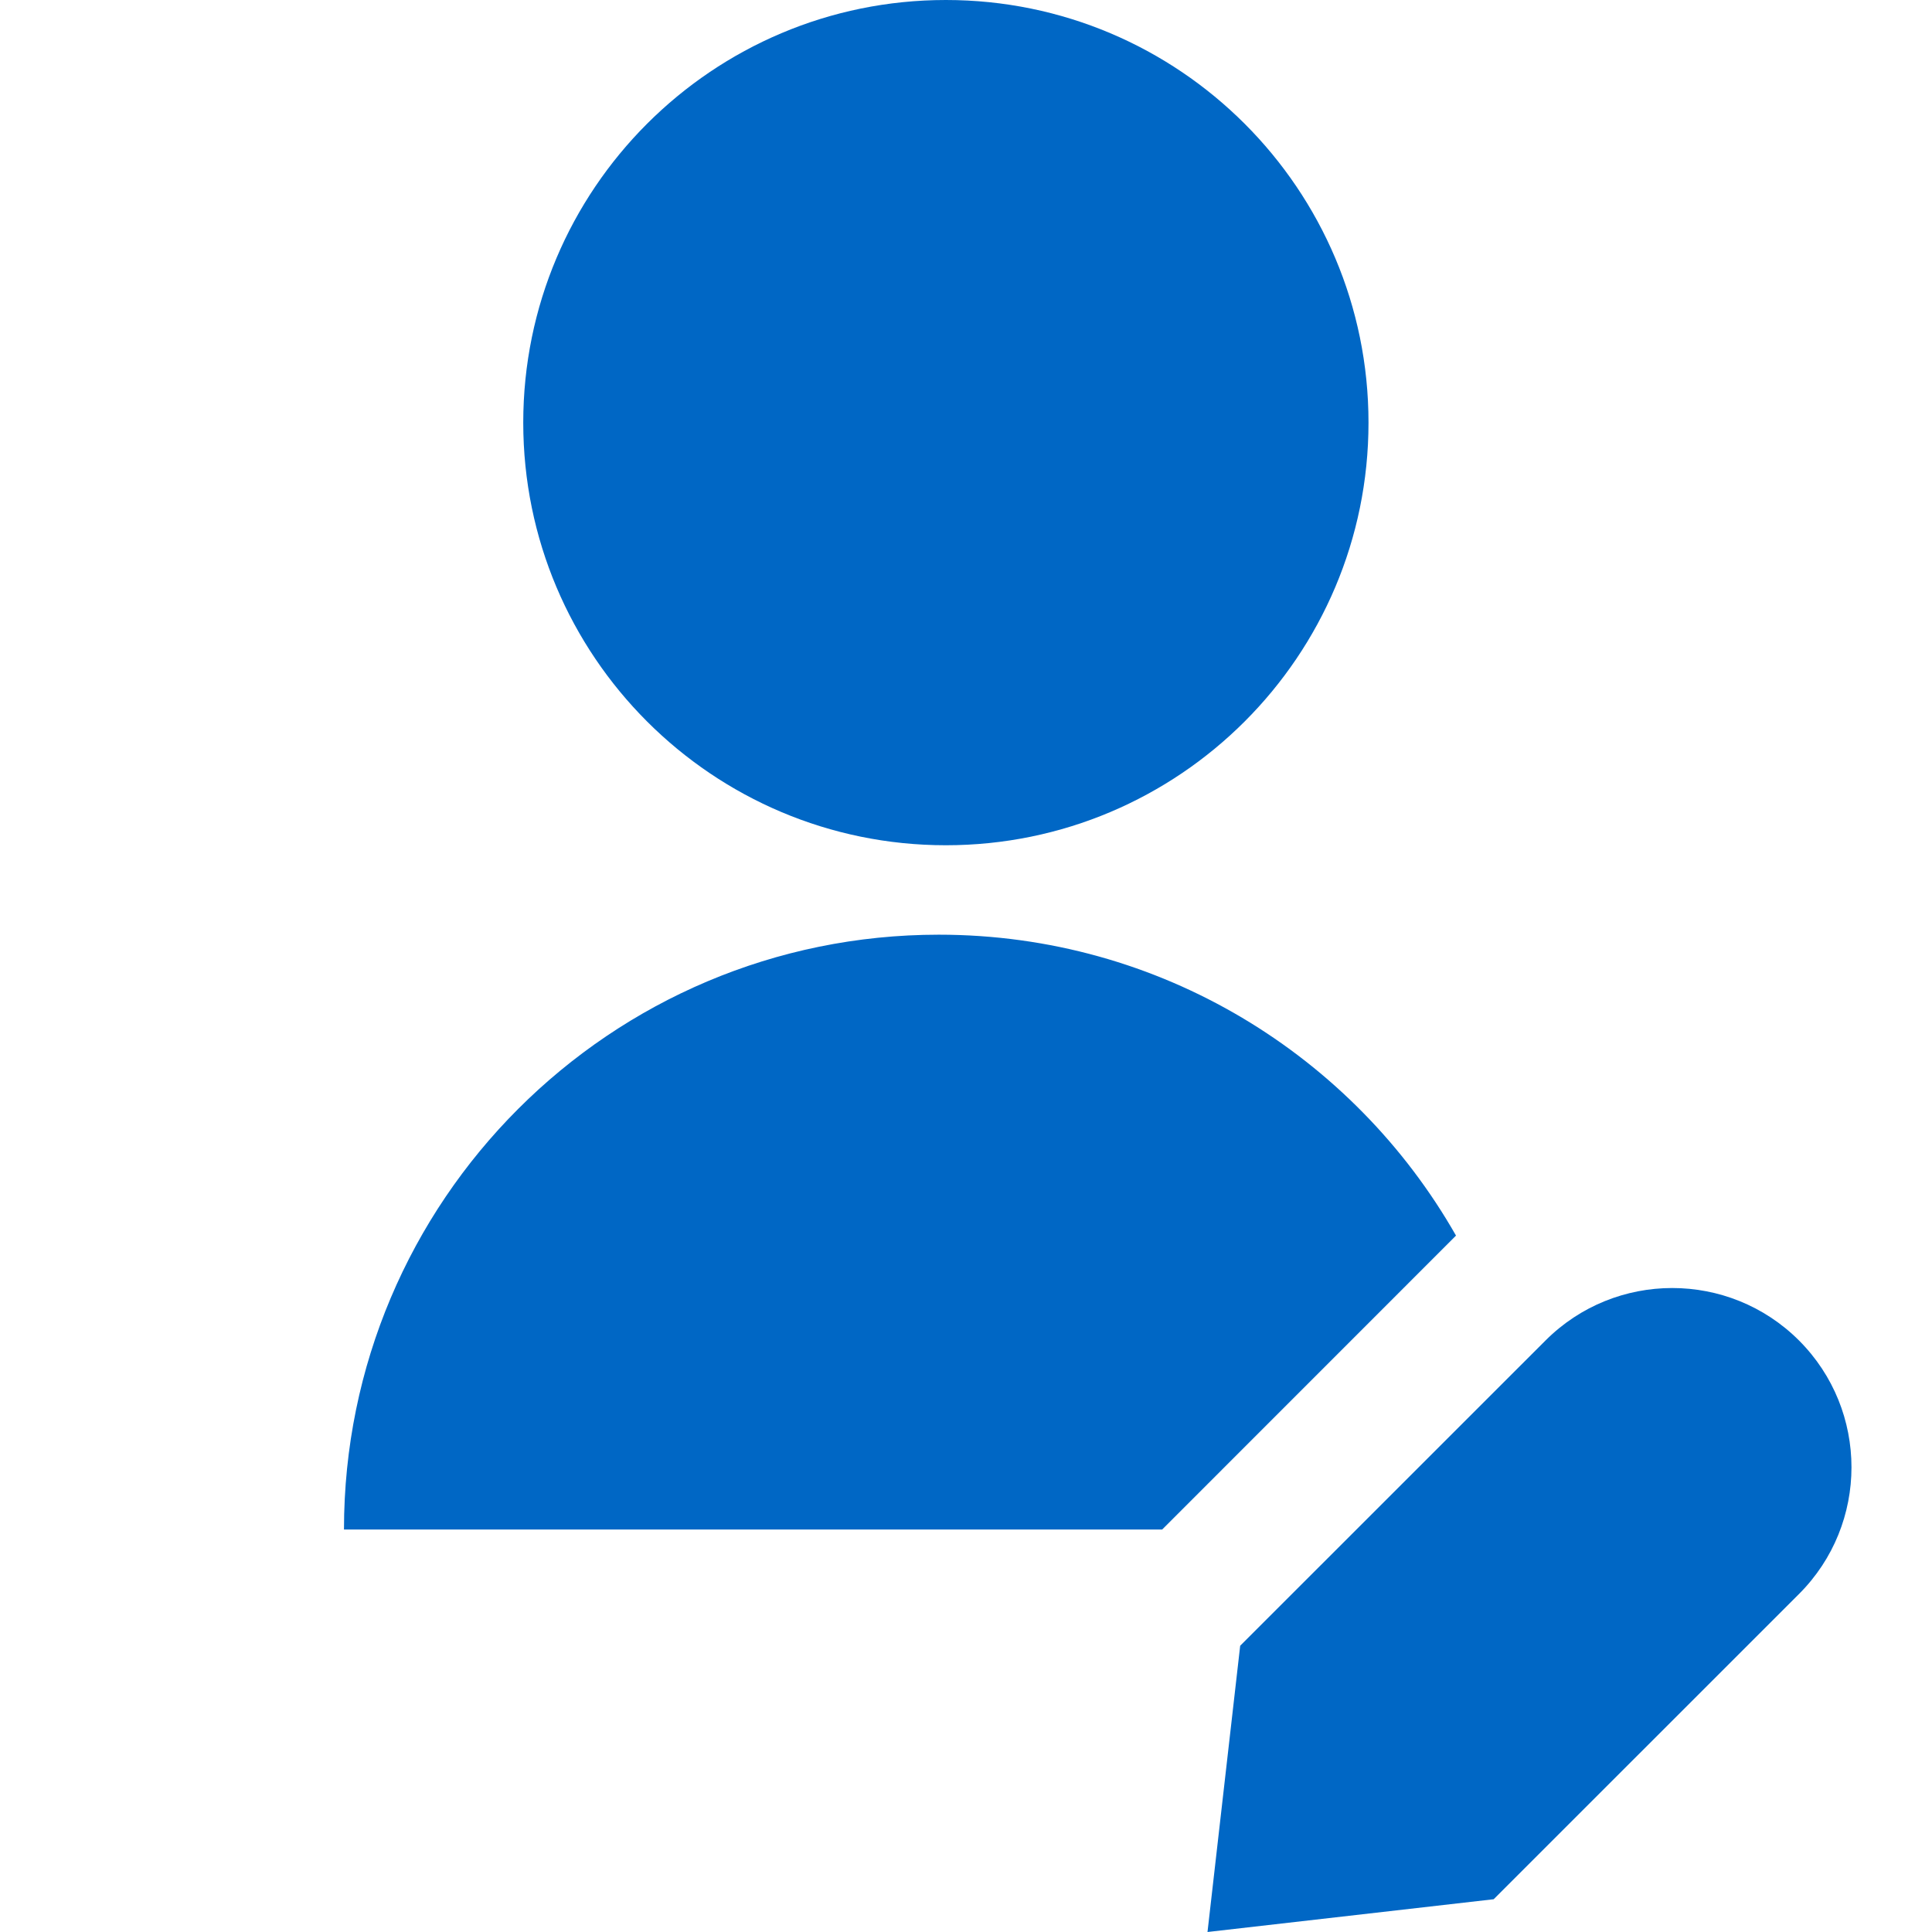
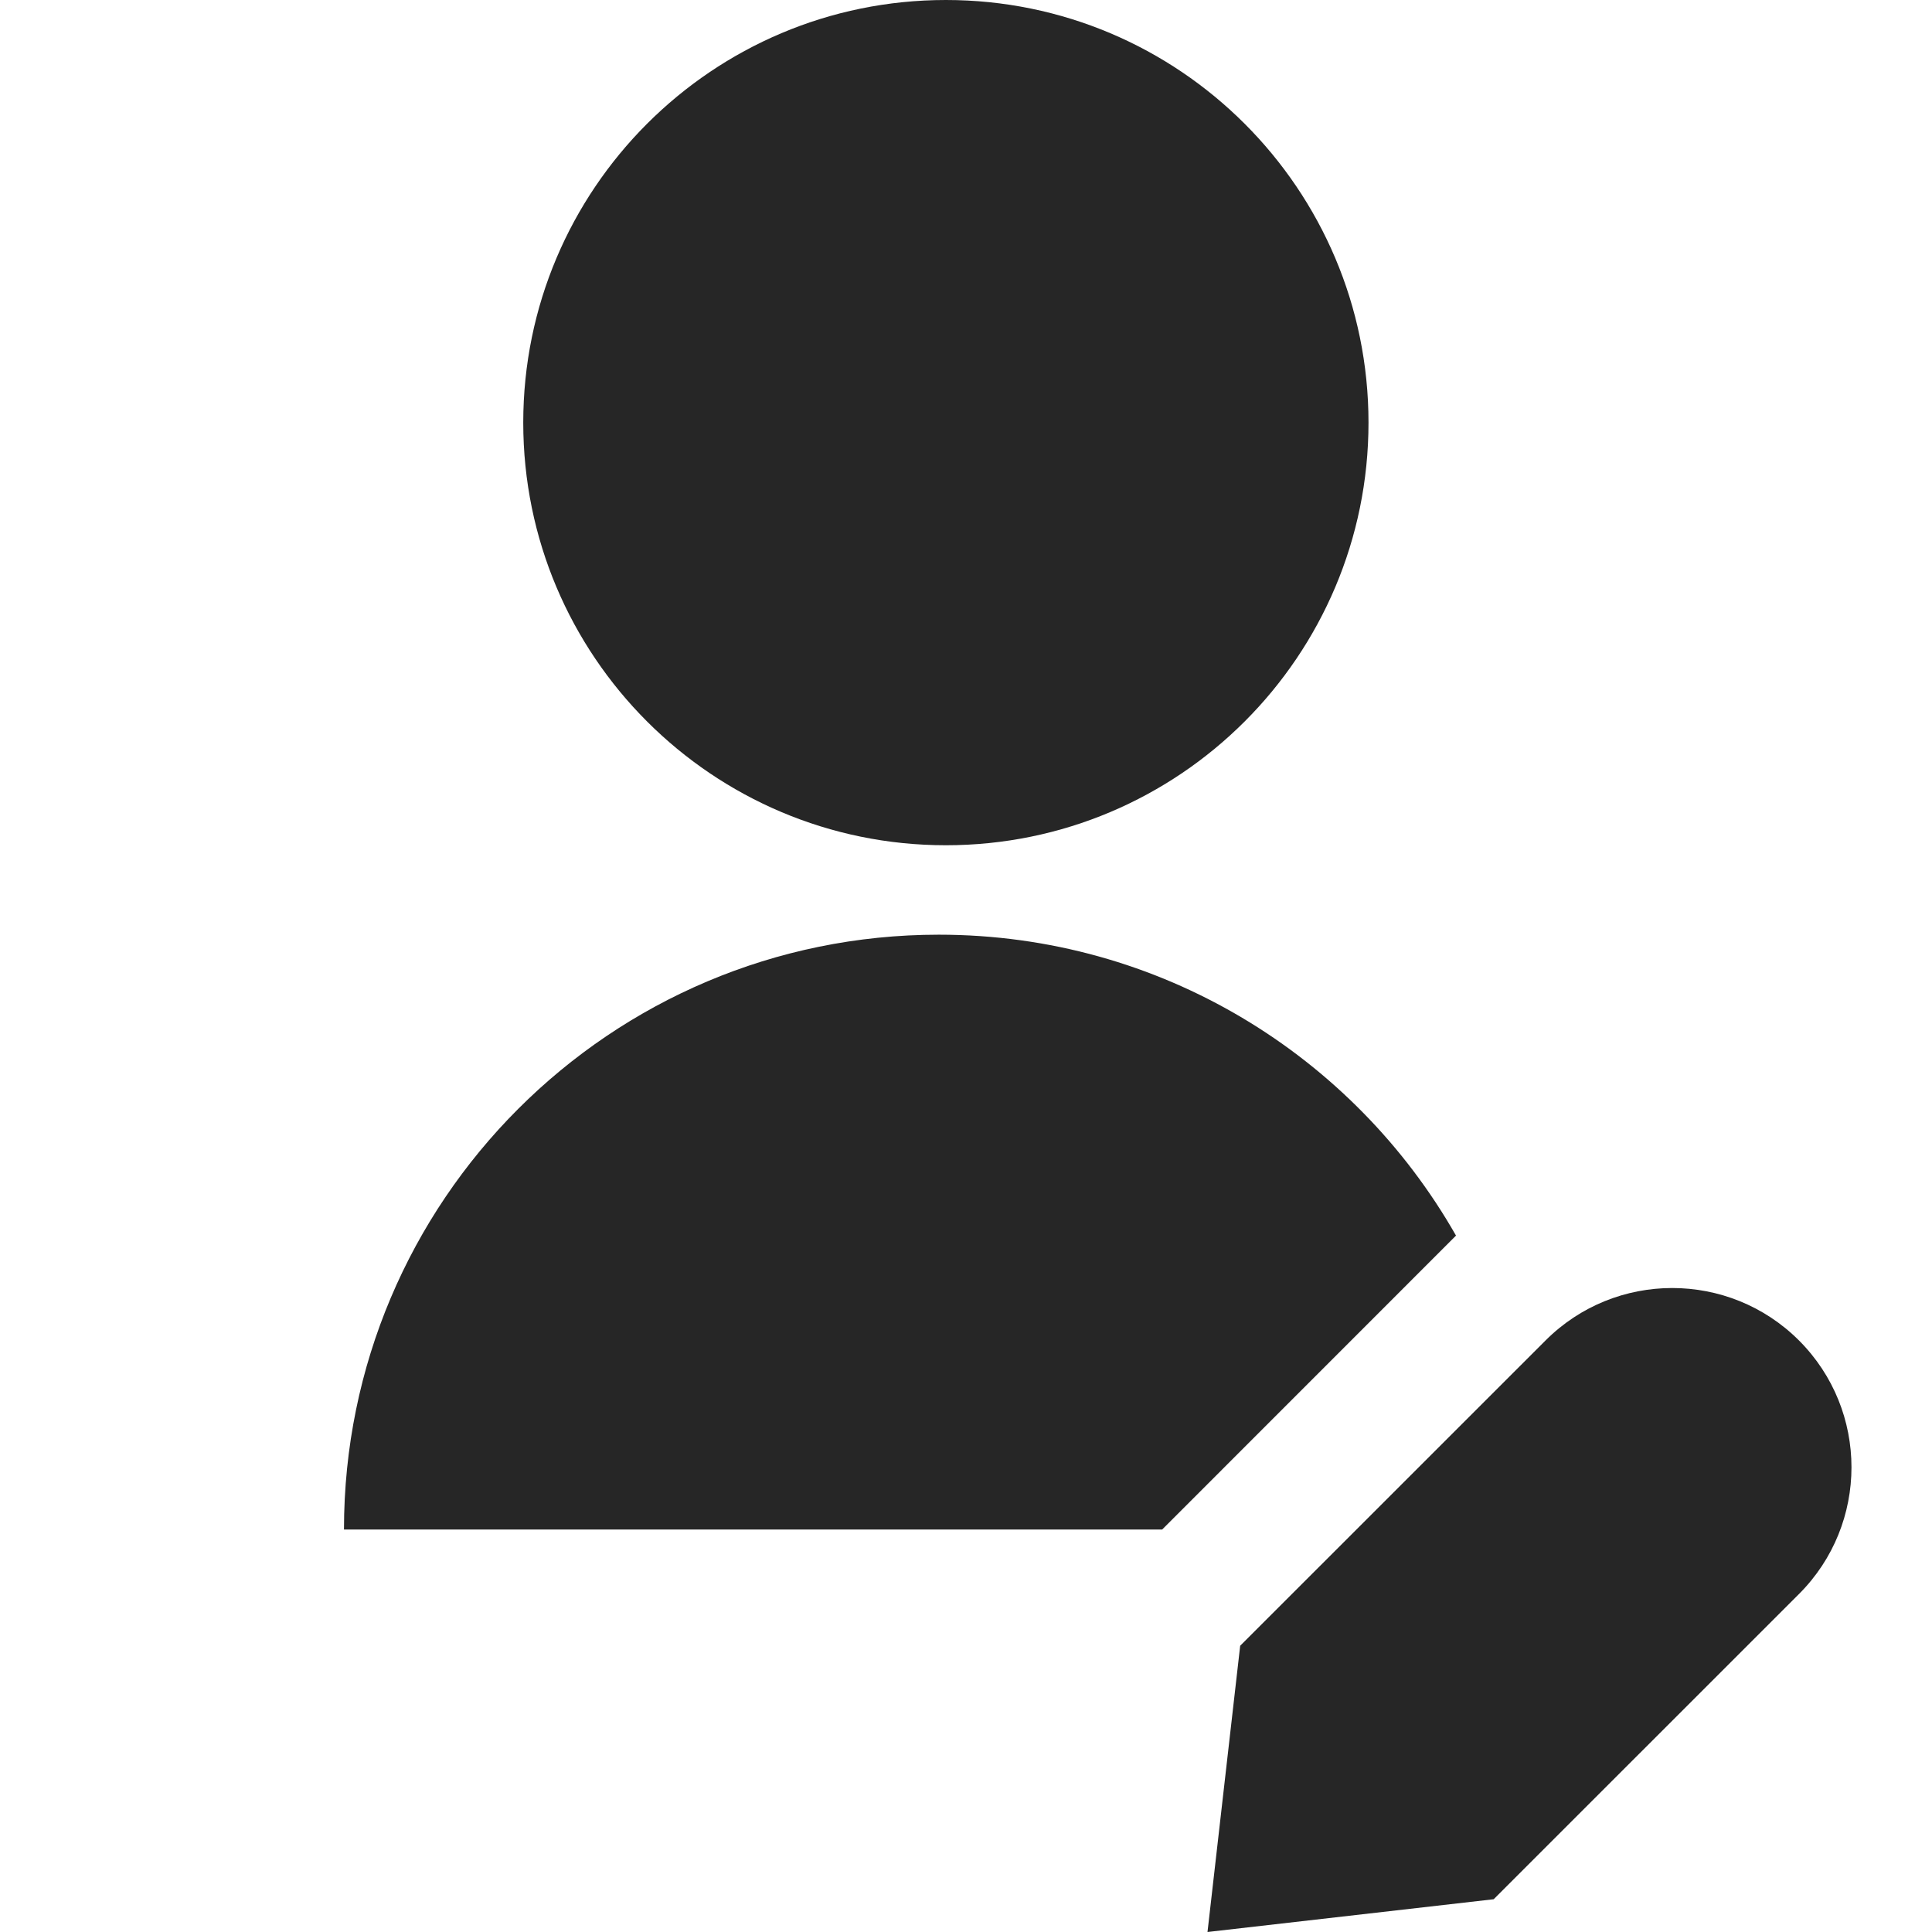
<svg xmlns="http://www.w3.org/2000/svg" width="20" height="20" viewBox="0 0 24 24" fill="none">
-   <path fill-rule="evenodd" clip-rule="evenodd" d="M17 5.25C17 8.149 14.649 10.5 11.75 10.5C8.85 10.5 6.5 8.149 6.5 5.25C6.5 2.351 8.85 0 11.75 0C14.649 0 17 2.351 17 5.25ZM11.662 11.611C7.581 11.611 4.273 14.919 4.273 19H14.437L18.087 15.349C16.816 13.117 14.415 11.611 11.662 11.611ZM22.348 16.652C21.478 15.783 20.068 15.783 19.199 16.652L15.406 20.444L15 24L18.555 23.593L22.348 19.801C23.217 18.932 23.217 17.522 22.348 16.652Z" fill="#0067C5" />
+   <path fill-rule="evenodd" clip-rule="evenodd" d="M17 5.25C17 8.149 14.649 10.5 11.75 10.5C8.85 10.5 6.5 8.149 6.5 5.25C6.5 2.351 8.85 0 11.75 0C14.649 0 17 2.351 17 5.25ZM11.662 11.611C7.581 11.611 4.273 14.919 4.273 19H14.437L18.087 15.349C16.816 13.117 14.415 11.611 11.662 11.611ZM22.348 16.652C21.478 15.783 20.068 15.783 19.199 16.652L15.406 20.444L15 24L18.555 23.593L22.348 19.801C23.217 18.932 23.217 17.522 22.348 16.652Z" fill="#262626" />
</svg>
